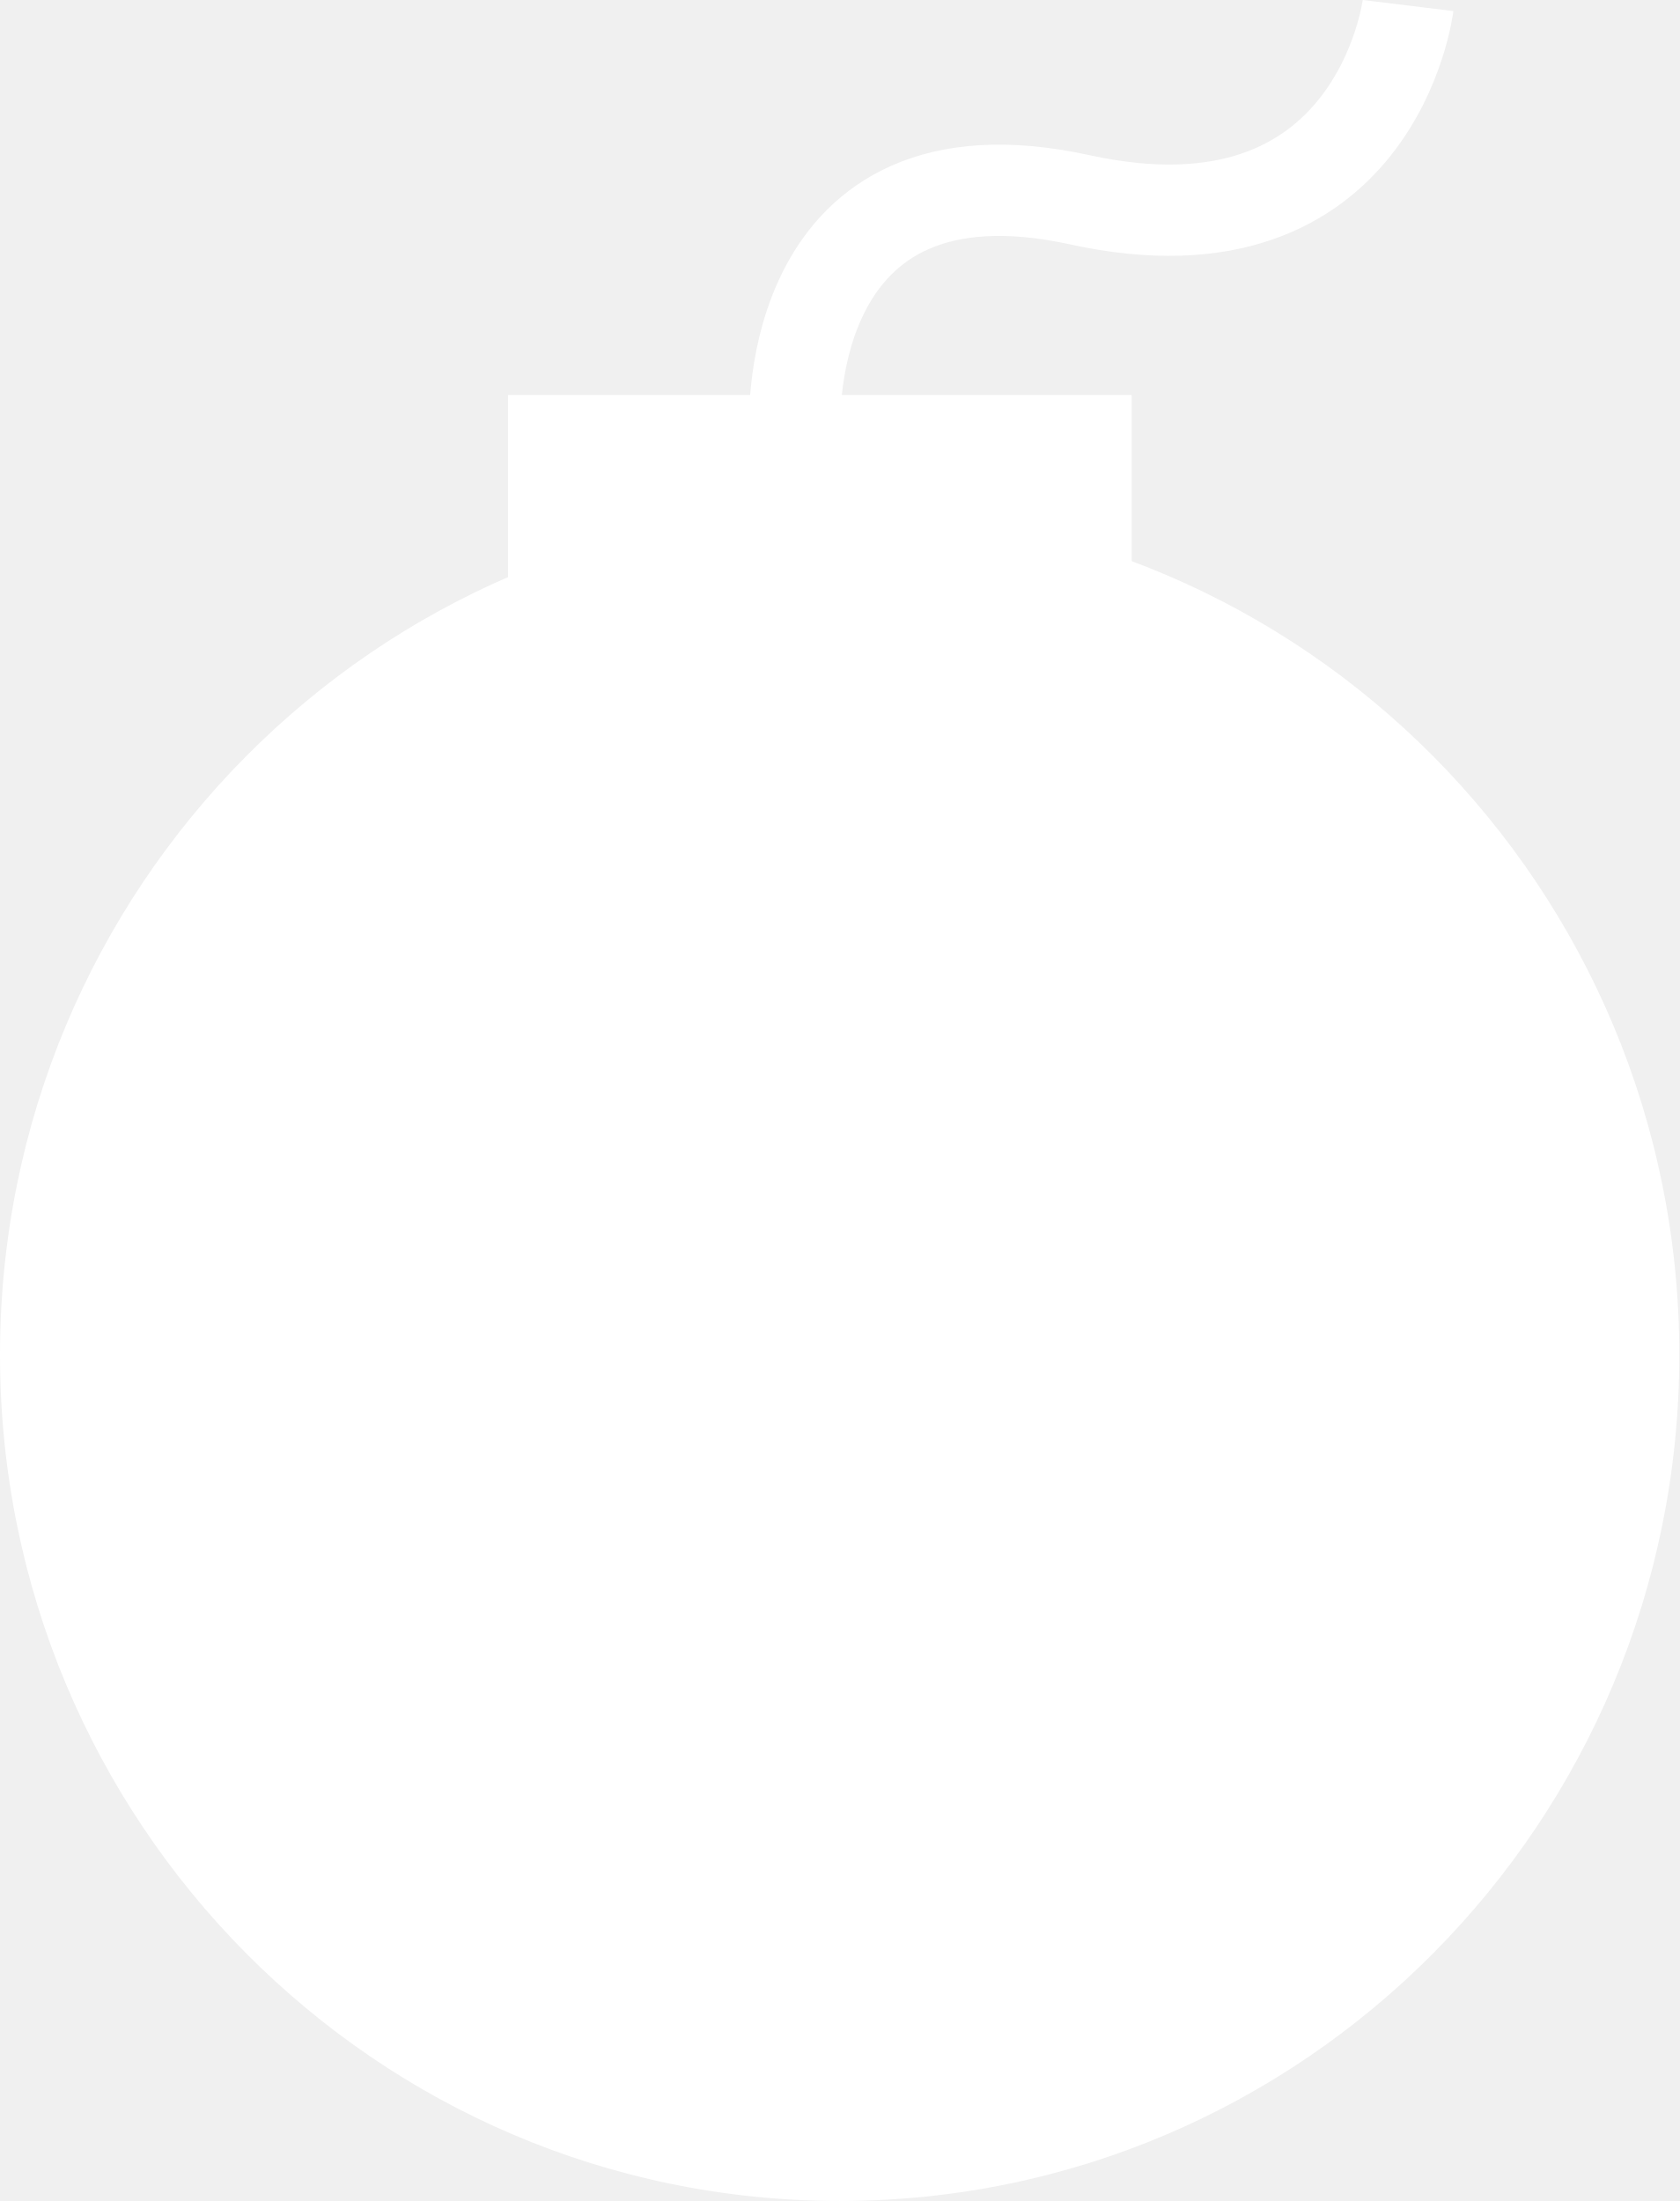
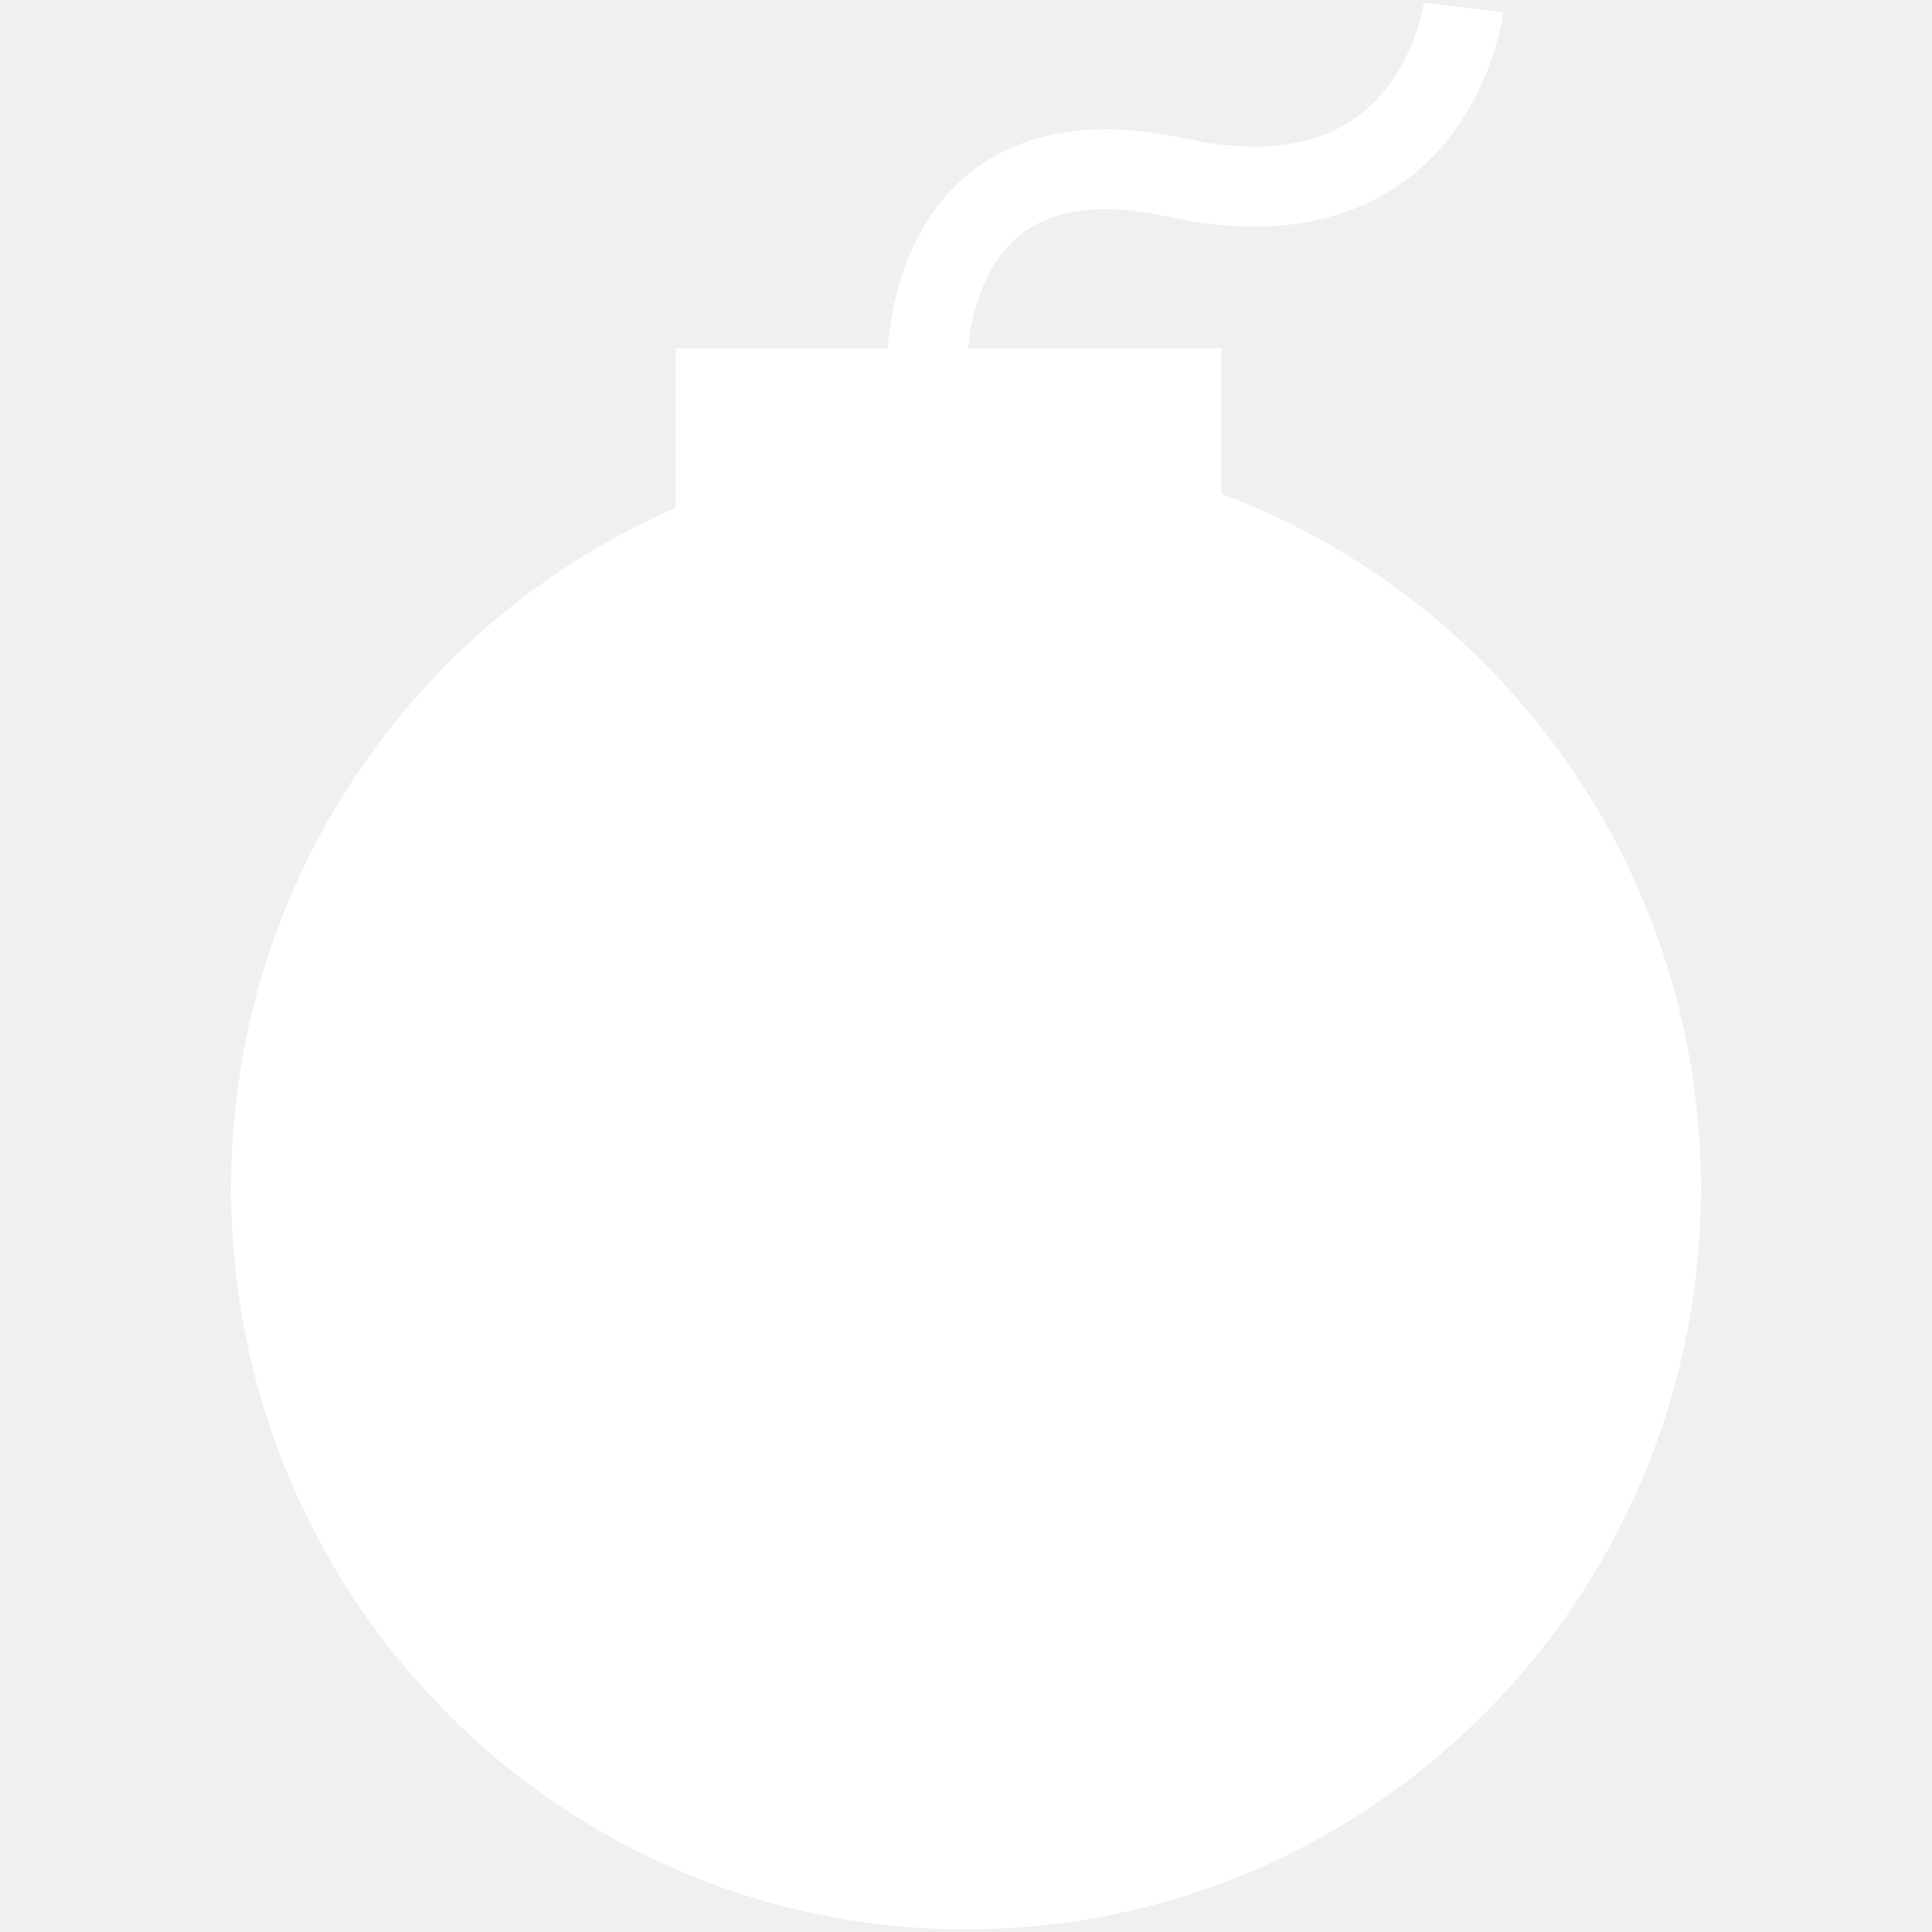
- <svg xmlns="http://www.w3.org/2000/svg" width="58.582mm" height="76.79mm" viewBox="0 0 58.582 76.79" version="1.1" id="svg5">
+ <svg xmlns="http://www.w3.org/2000/svg" width="77mm" height="77mm" viewBox="0 0 77 77" version="1.1" id="svg5">
  <defs id="defs2" />
  <g id="layer1" transform="translate(-58.97181,-70.5419)">
-     <ellipse style="fill:#ffffff;stroke-width:0.265" id="path846" cx="88.263" cy="117.808" rx="29.291" ry="29.523" />
-     <rect style="fill:#ffffff;stroke-width:0.322" id="rect914" width="21.758" height="8.858" x="76.692" y="84.323" />
-     <path style="fill:none;stroke:#ffffff;stroke-width:3.185;stroke-linecap:butt;stroke-linejoin:miter;stroke-miterlimit:4;stroke-dasharray:none;stroke-opacity:1" d="m 86.703,85.316 c 0,0 -0.411,-10.067 9.937,-7.804 10.348,2.263 11.451,-6.777 11.451,-6.777" id="path1055" />
+     <g id="g2614" transform="translate(9.209068,0.1051489)">
+       <ellipse style="fill:#ffffff;stroke-width:0.265" id="path846" cx="88.263" cy="117.808" rx="29.291" ry="29.523" />
+       <rect style="fill:#ffffff;stroke-width:0.322" id="rect914" width="21.758" height="8.858" x="76.692" y="84.323" />
+       <path style="fill:none;stroke:#ffffff;stroke-width:3.185;stroke-linecap:butt;stroke-linejoin:miter;stroke-miterlimit:4;stroke-dasharray:none;stroke-opacity:1" d="m 86.703,85.316 c 0,0 -0.411,-10.067 9.937,-7.804 10.348,2.263 11.451,-6.777 11.451,-6.777" id="path1055" />
+     </g>
  </g>
</svg>
